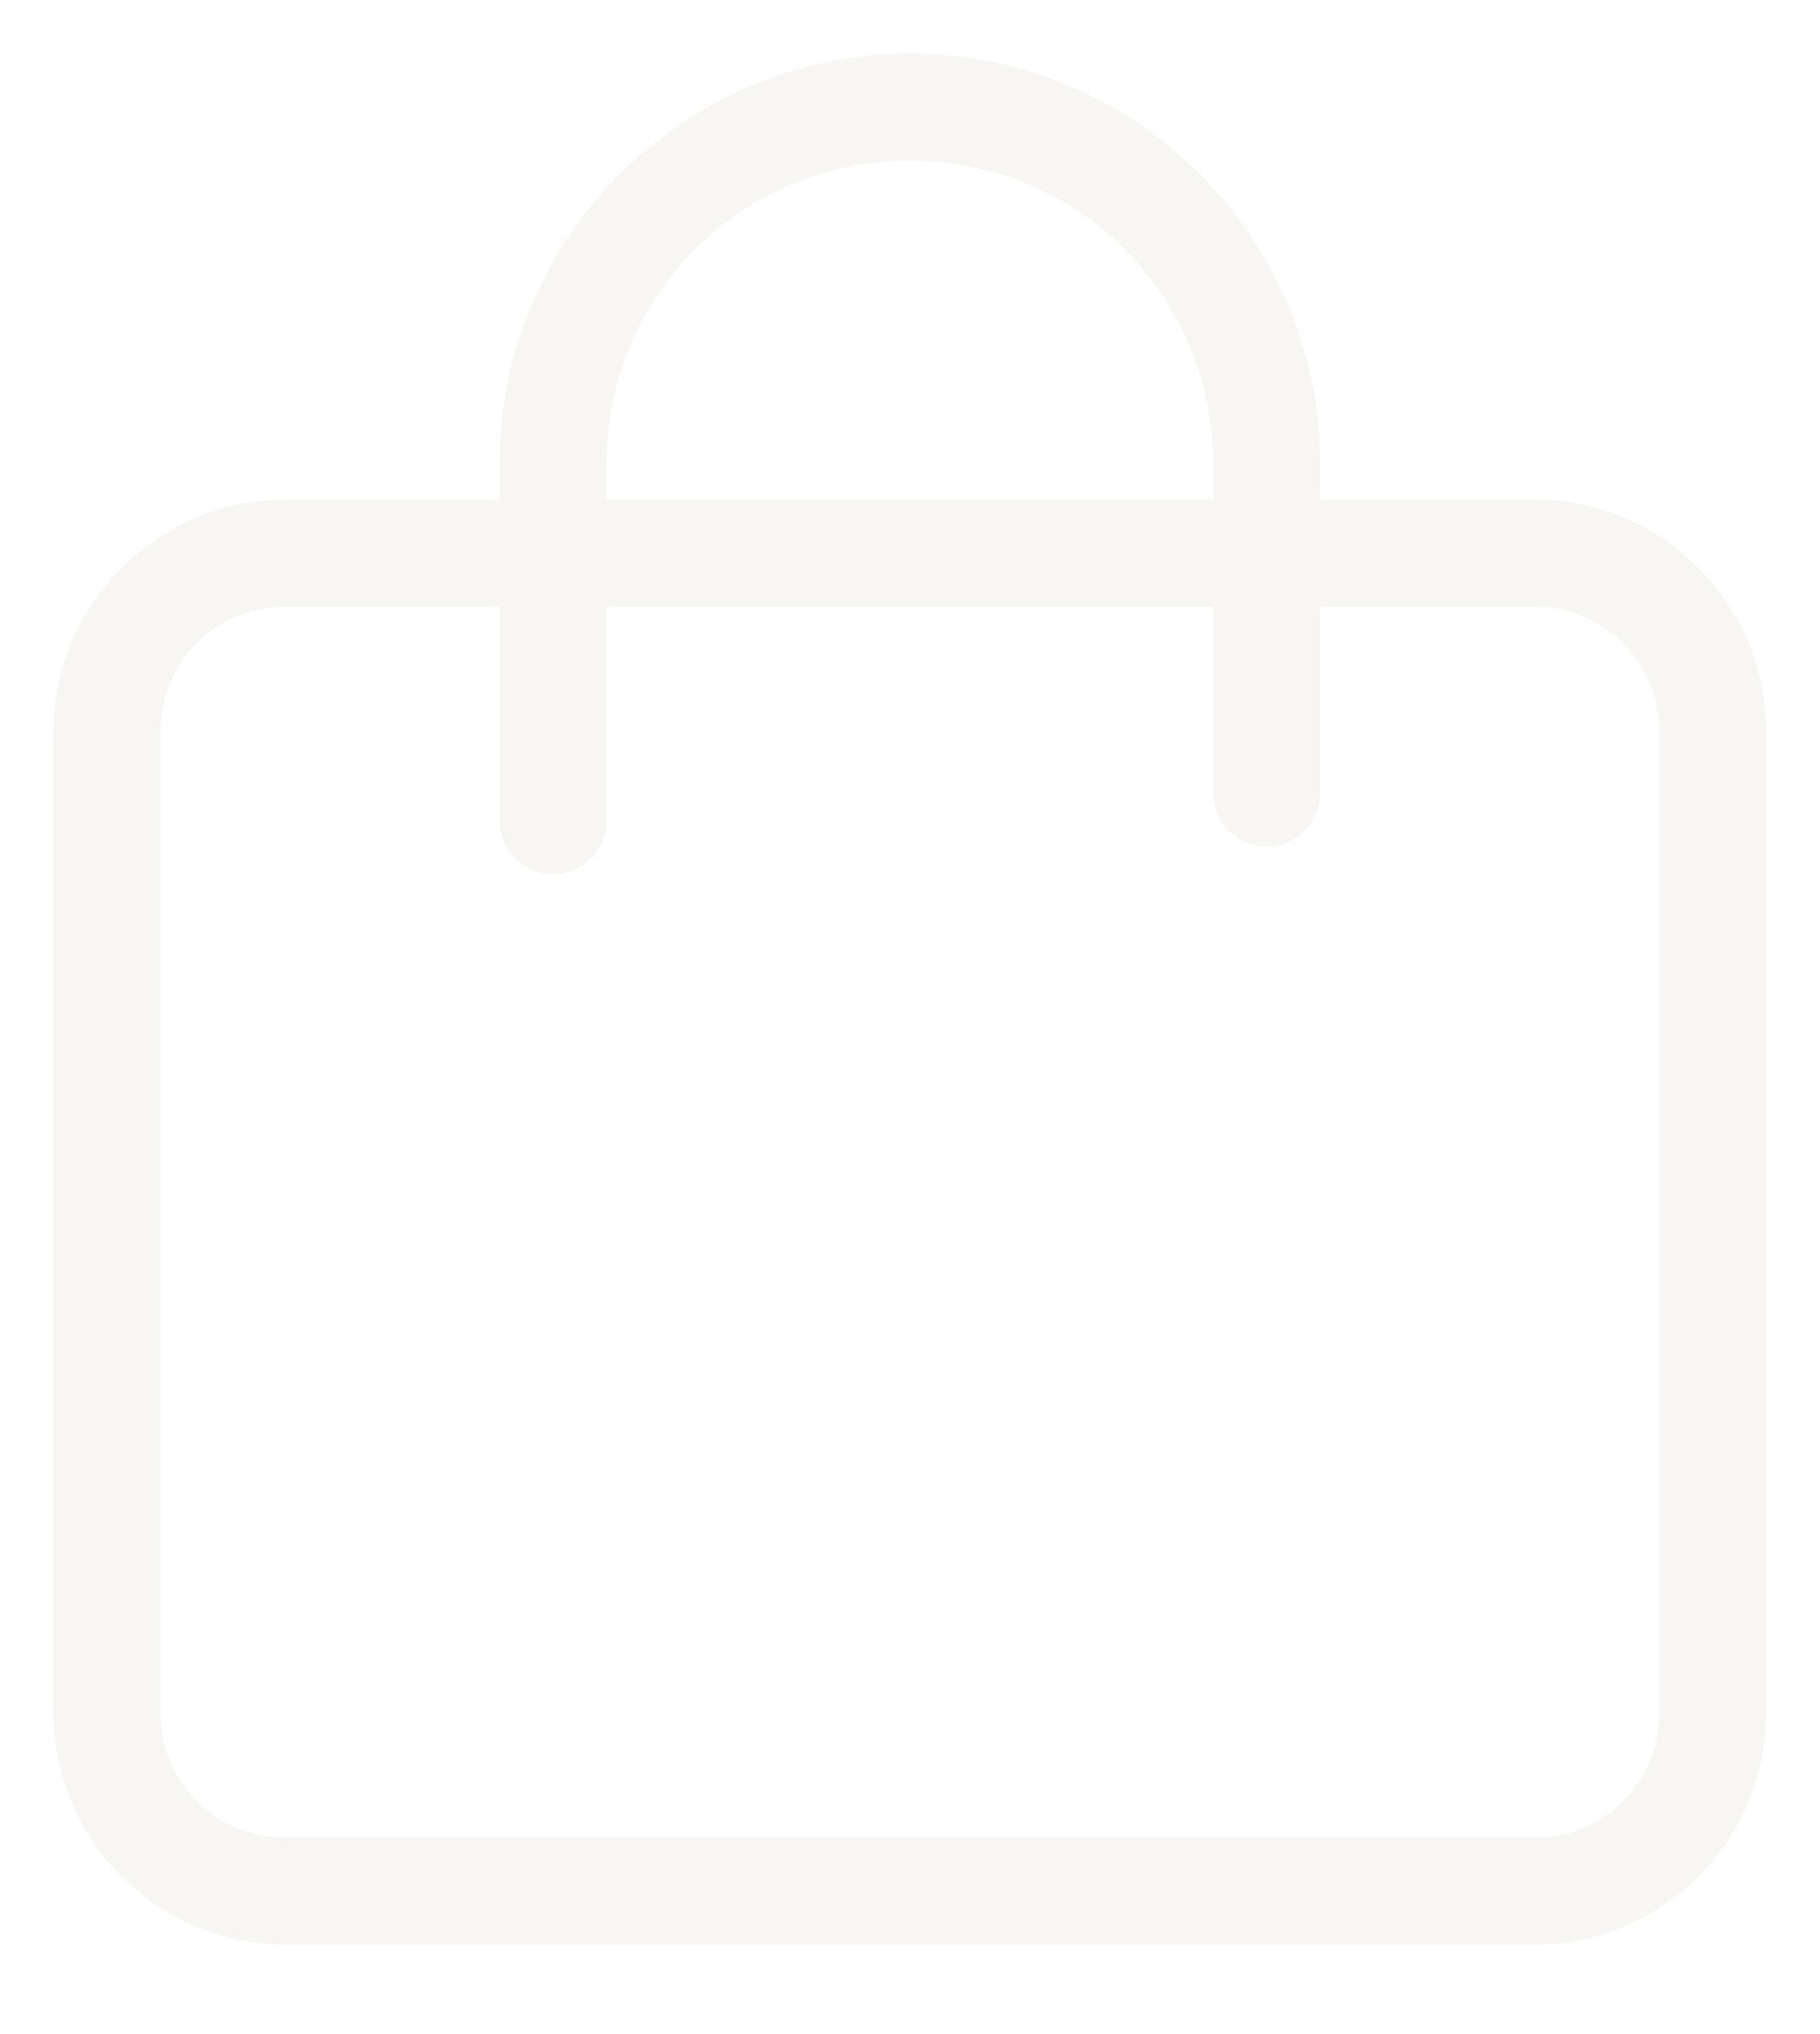
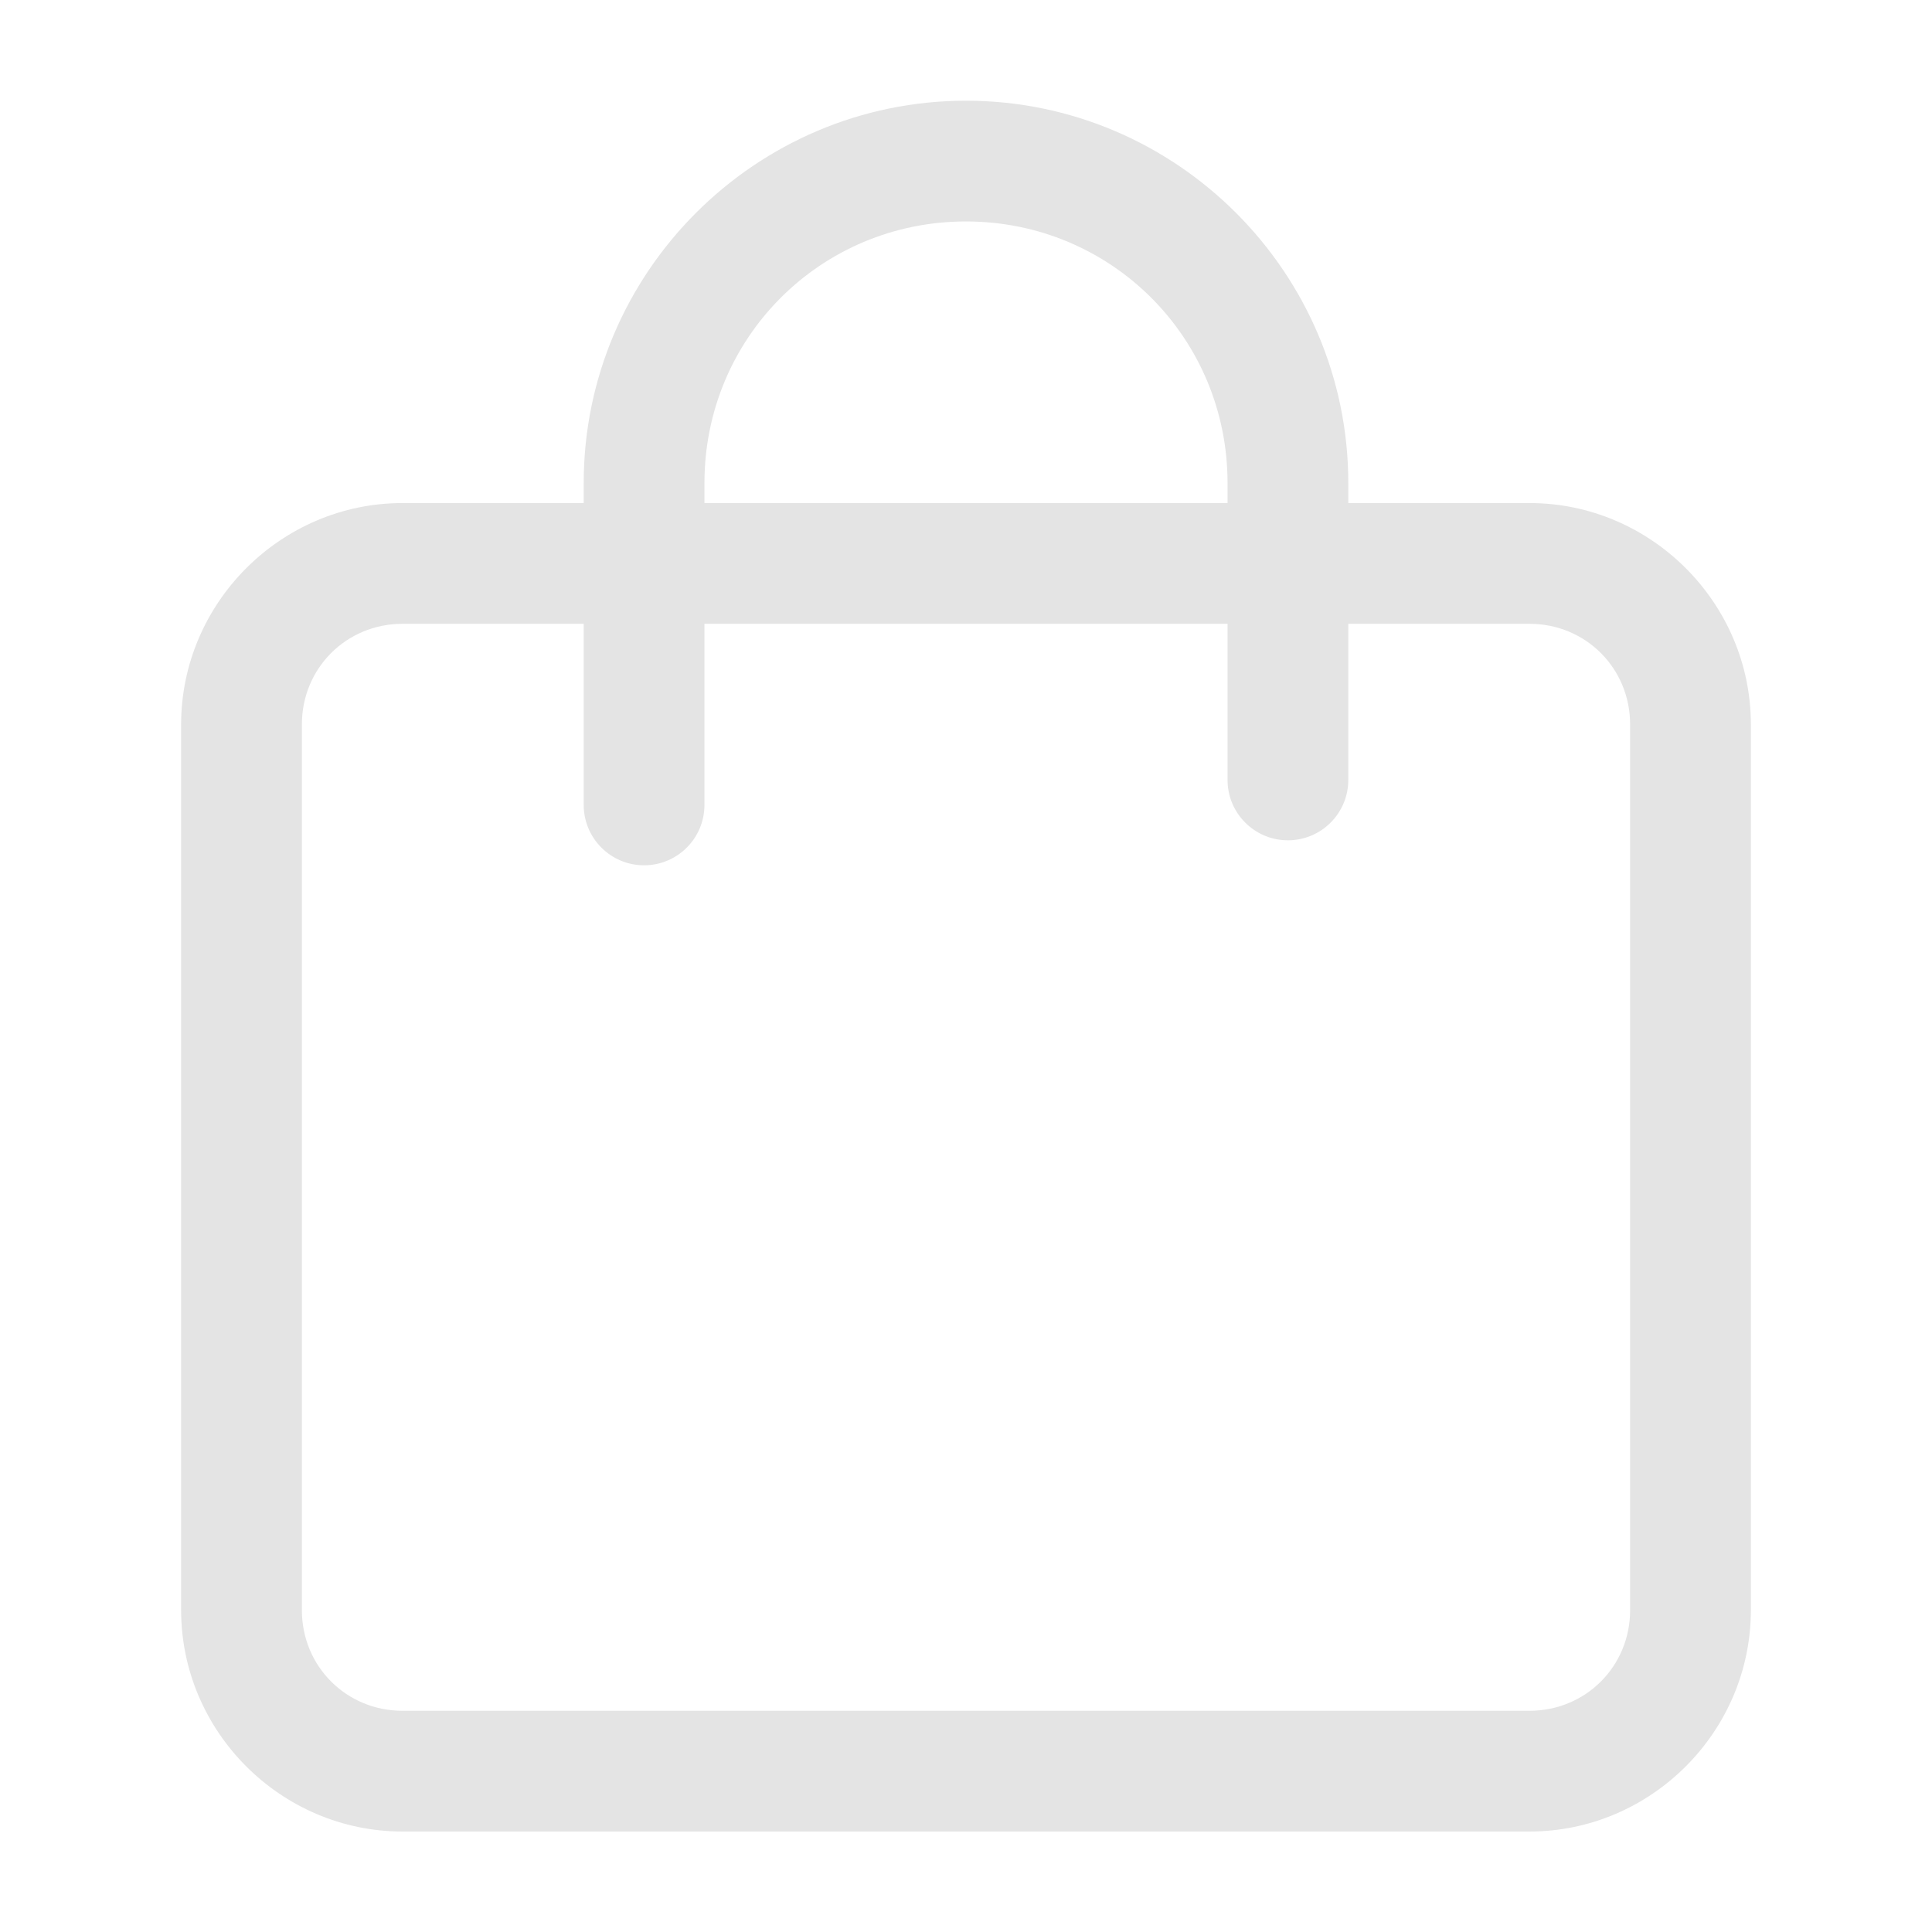
- <svg xmlns="http://www.w3.org/2000/svg" width="17" height="19" viewBox="0 0 17 19" fill="none" version="1.1" id="svg4">
-   <defs id="defs8" />
-   <path style="color:#000000;fill:#f7f6f2;stroke-linecap:round;stroke-linejoin:round;-inkscape-stroke:none" d="M 8.5,0.5 C 6.389,0.5 4.666,2.223 4.666,4.334 v 0.332 h -2 C 1.475,4.666 0.5,5.643 0.5,6.834 V 16 c 0,1.191 0.975,2.166 2.166,2.166 H 14.334 C 15.525,18.166 16.5,17.191 16.5,16 V 6.834 C 16.5,5.643 15.525,4.666 14.334,4.666 H 12.332 V 4.334 C 12.332,2.223 10.611,0.5 8.5,0.5 Z m 0,1 c 1.571,0 2.832,1.263 2.832,2.834 V 4.666 H 5.666 V 4.334 C 5.666,2.763 6.929,1.5 8.5,1.5 Z M 2.666,5.666 h 2 v 2 a 0.5,0.5 0 0 0 0.5,0.5 0.5,0.5 0 0 0 0.5,-0.5 v -2 h 5.666 v 1.742 a 0.5,0.5 0 0 0 0.5,0.5 0.5,0.5 0 0 0 0.5,-0.5 V 5.666 h 2.002 c 0.65,0 1.166,0.518 1.166,1.168 V 16 c 0,0.65 -0.516,1.166 -1.166,1.166 H 2.666 C 2.016,17.166 1.5,16.65 1.5,16 V 6.834 C 1.5,6.184 2.016,5.666 2.666,5.666 Z" id="path868" />
+ <svg xmlns="http://www.w3.org/2000/svg" width="16" height="16" viewBox="0 0 16 16" fill="none" version="1.1" id="svg2">
+   <defs id="defs2" />
+   <path style="baseline-shift:baseline;display:inline;overflow:visible;vector-effect:none;fill:#e4e4e4;stroke-linecap:round;stroke-linejoin:round;enable-background:accumulate;stop-color:#000000;stop-opacity:1;opacity:1" d="M 3.334,4.166 C 2.327,4.166 1.5,4.993 1.5,6 v 7.334 c 0,1.007 0.827,1.834 1.834,1.834 h 9.332 c 1.007,0 1.834,-0.827 1.834,-1.834 V 6 c 0,-1.007 -0.827,-1.834 -1.834,-1.834 z m 0,1 H 12.666 C 13.132,5.166 13.5,5.534 13.5,6 v 7.334 c 0,0.466 -0.368,0.834 -0.834,0.834 H 3.334 C 2.868,14.168 2.5,13.8 2.5,13.334 V 6 C 2.5,5.534 2.868,5.166 3.334,5.166 Z" id="path1" />
+   <path style="baseline-shift:baseline;display:inline;overflow:visible;vector-effect:none;fill:#e4e4e4;stroke-linecap:round;stroke-linejoin:round;enable-background:accumulate;stop-color:#000000;stop-opacity:1;opacity:1" d="M 8,0.834 C 6.257,0.834 4.834,2.257 4.834,4 v 2.666 a 0.5,0.5 0 0 0 0.5,0.5 0.5,0.5 0 0 0 0.5,-0.5 V 4 C 5.834,2.797 6.797,1.834 8,1.834 9.203,1.834 10.166,2.797 10.166,4 v 2.459 a 0.5,0.5 0 0 0 0.5,0.5 0.5,0.5 0 0 0 0.5,-0.5 V 4 C 11.166,2.257 9.743,0.834 8,0.834 Z" id="path2" />
</svg>
